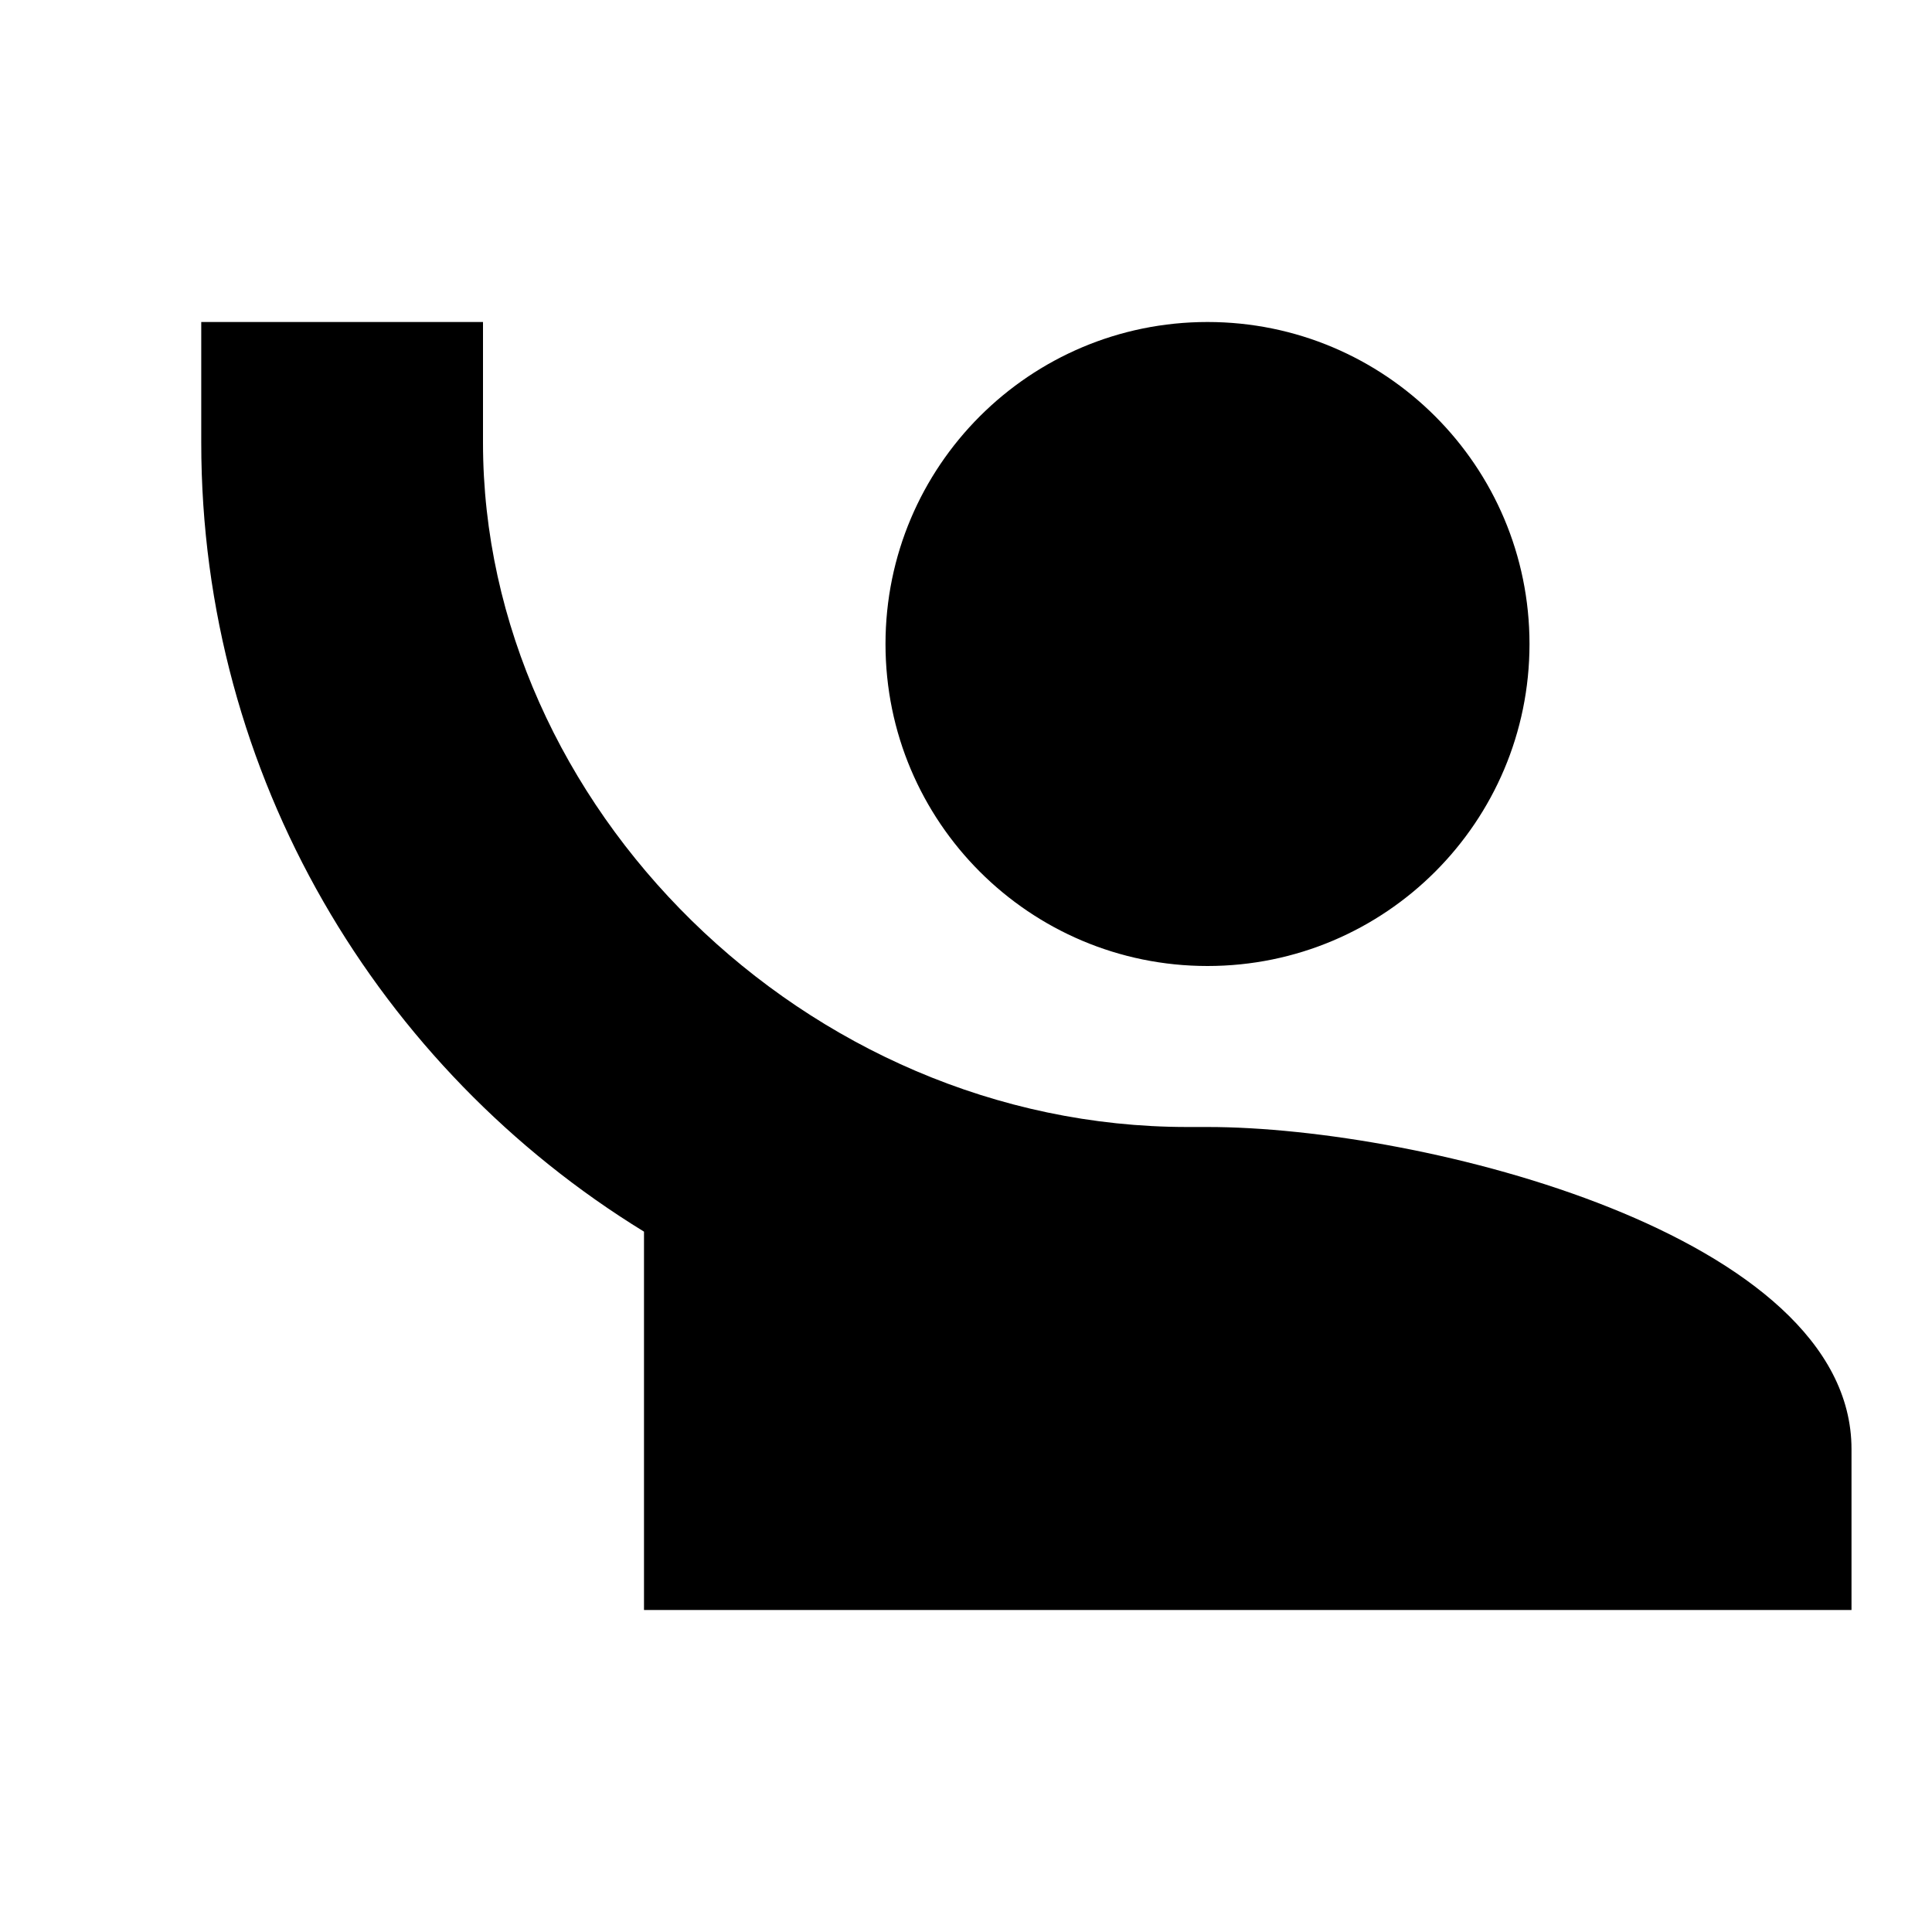
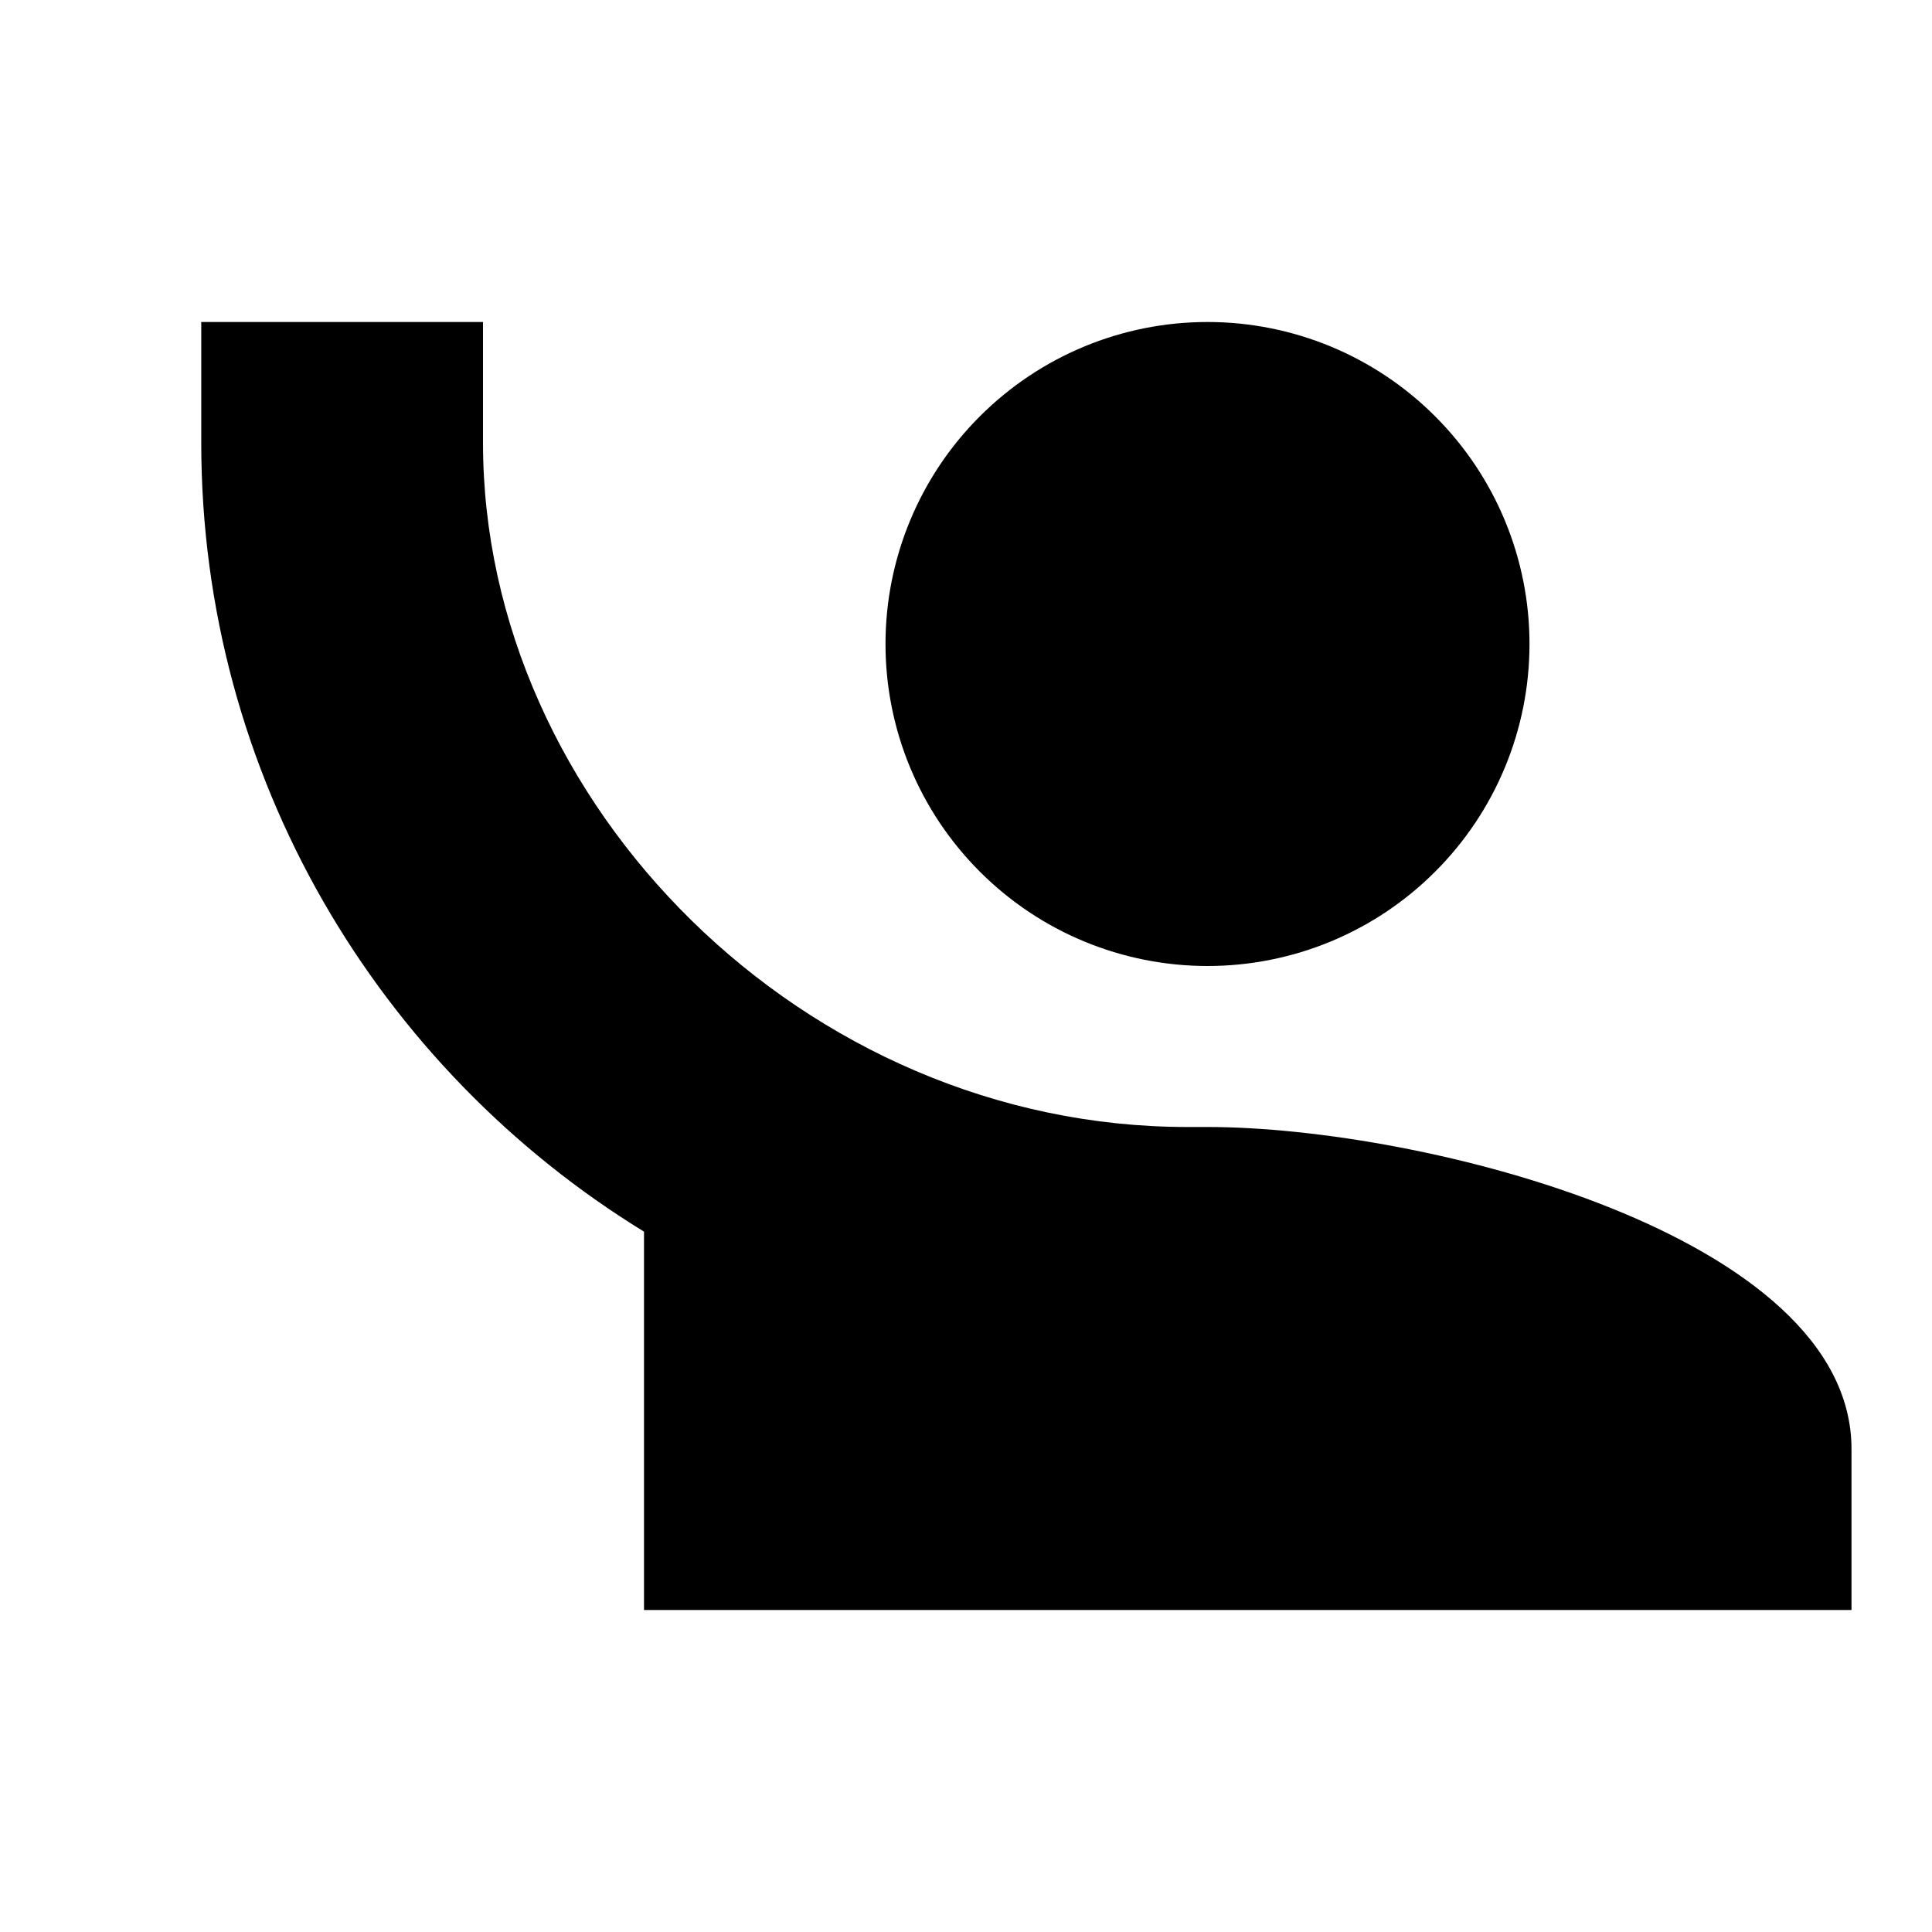
- <svg xmlns="http://www.w3.org/2000/svg" viewBox="0 0 24 24">
-   <path fill="B9BBBE" d="M2.5 4v1.5c0 4.15 2.21 7.78 5.5 9.8V20h15v-2c0-2.66-5.33-4-8-4h-.25C10 14 6 10 6 5.5V4H2.5ZM15 4a4 4 0 1 0 0 8 4 4 0 0 0 0-8Z" />
+ <svg xmlns="http://www.w3.org/2000/svg" width="24" height="24" viewBox="0 0 24 24" fill="none">
+   <path d="M2.5 4V5.5C2.5 9.65 4.71 13.28 8 15.3V20H23V18C23 15.34 17.67 14 15 14H14.75C10 14 6 10 6 5.5V4H2.5ZM15 4C13.939 4 12.922 4.421 12.172 5.172C11.421 5.922 11 6.939 11 8C11 9.061 11.421 10.078 12.172 10.828C12.922 11.579 13.939 12 15 12C16.061 12 17.078 11.579 17.828 10.828C18.579 10.078 19 9.061 19 8C19 6.939 18.579 5.922 17.828 5.172C17.078 4.421 16.061 4 15 4Z" fill="black" />
</svg>
